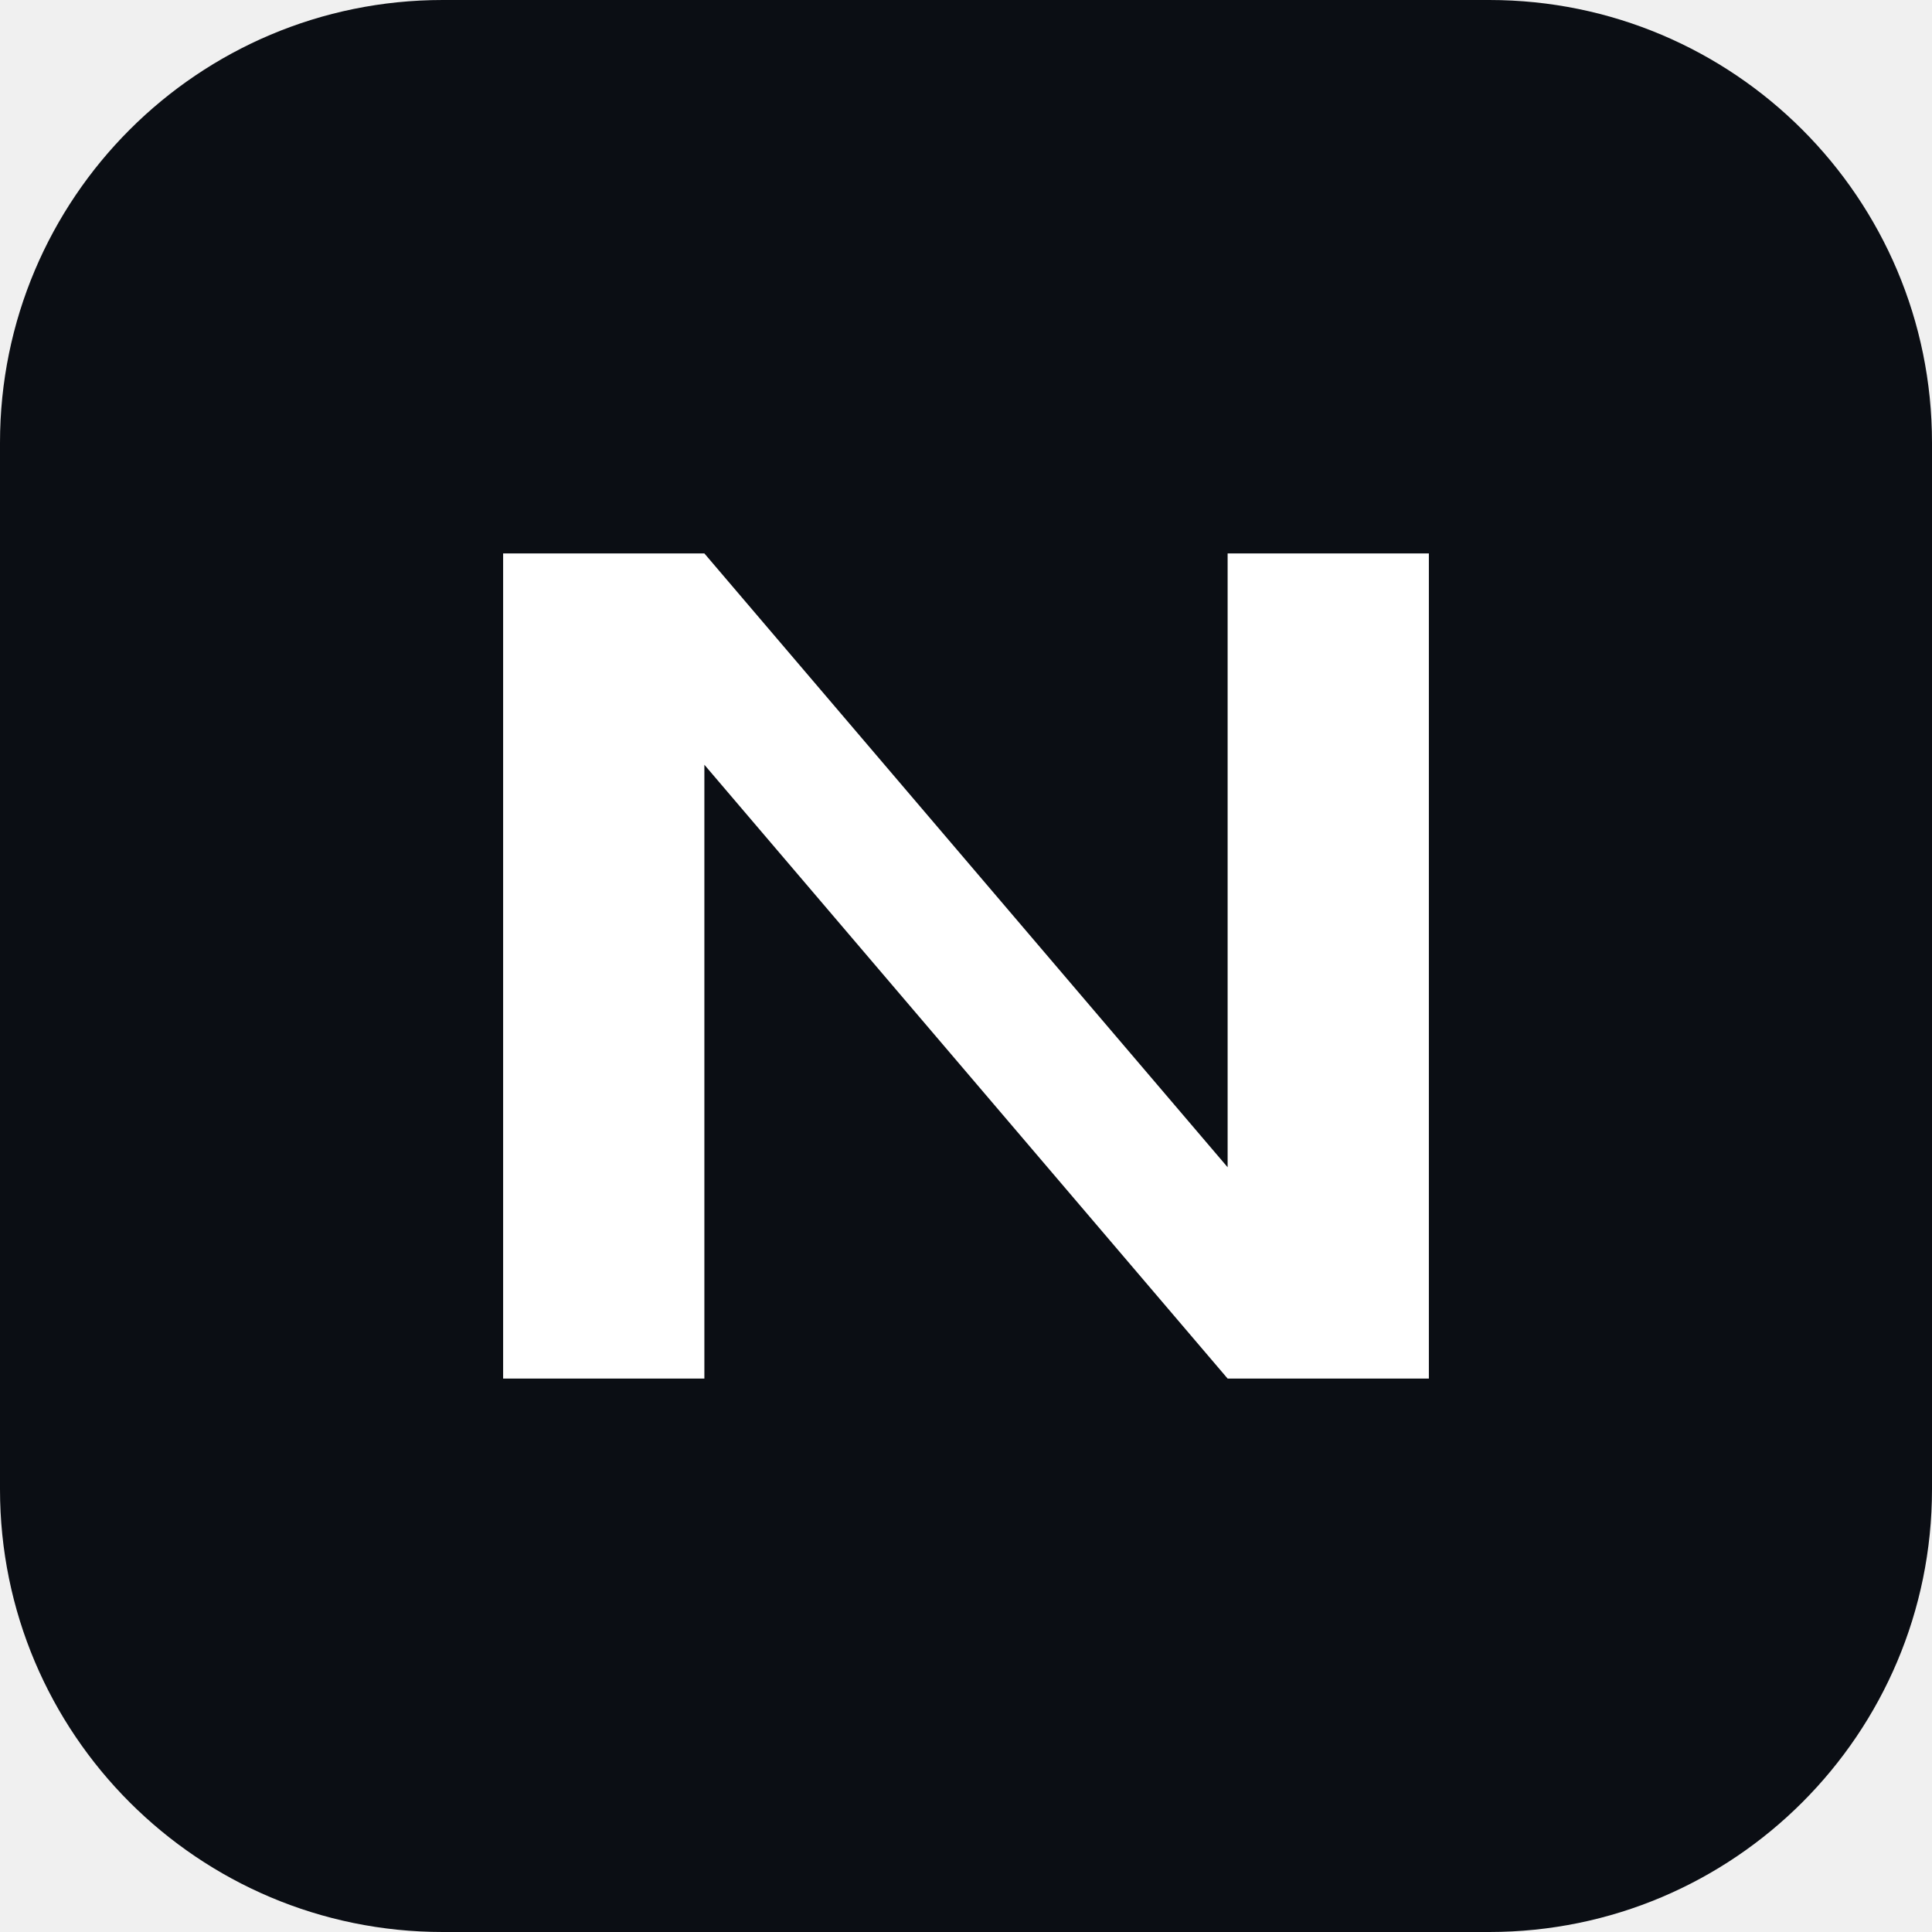
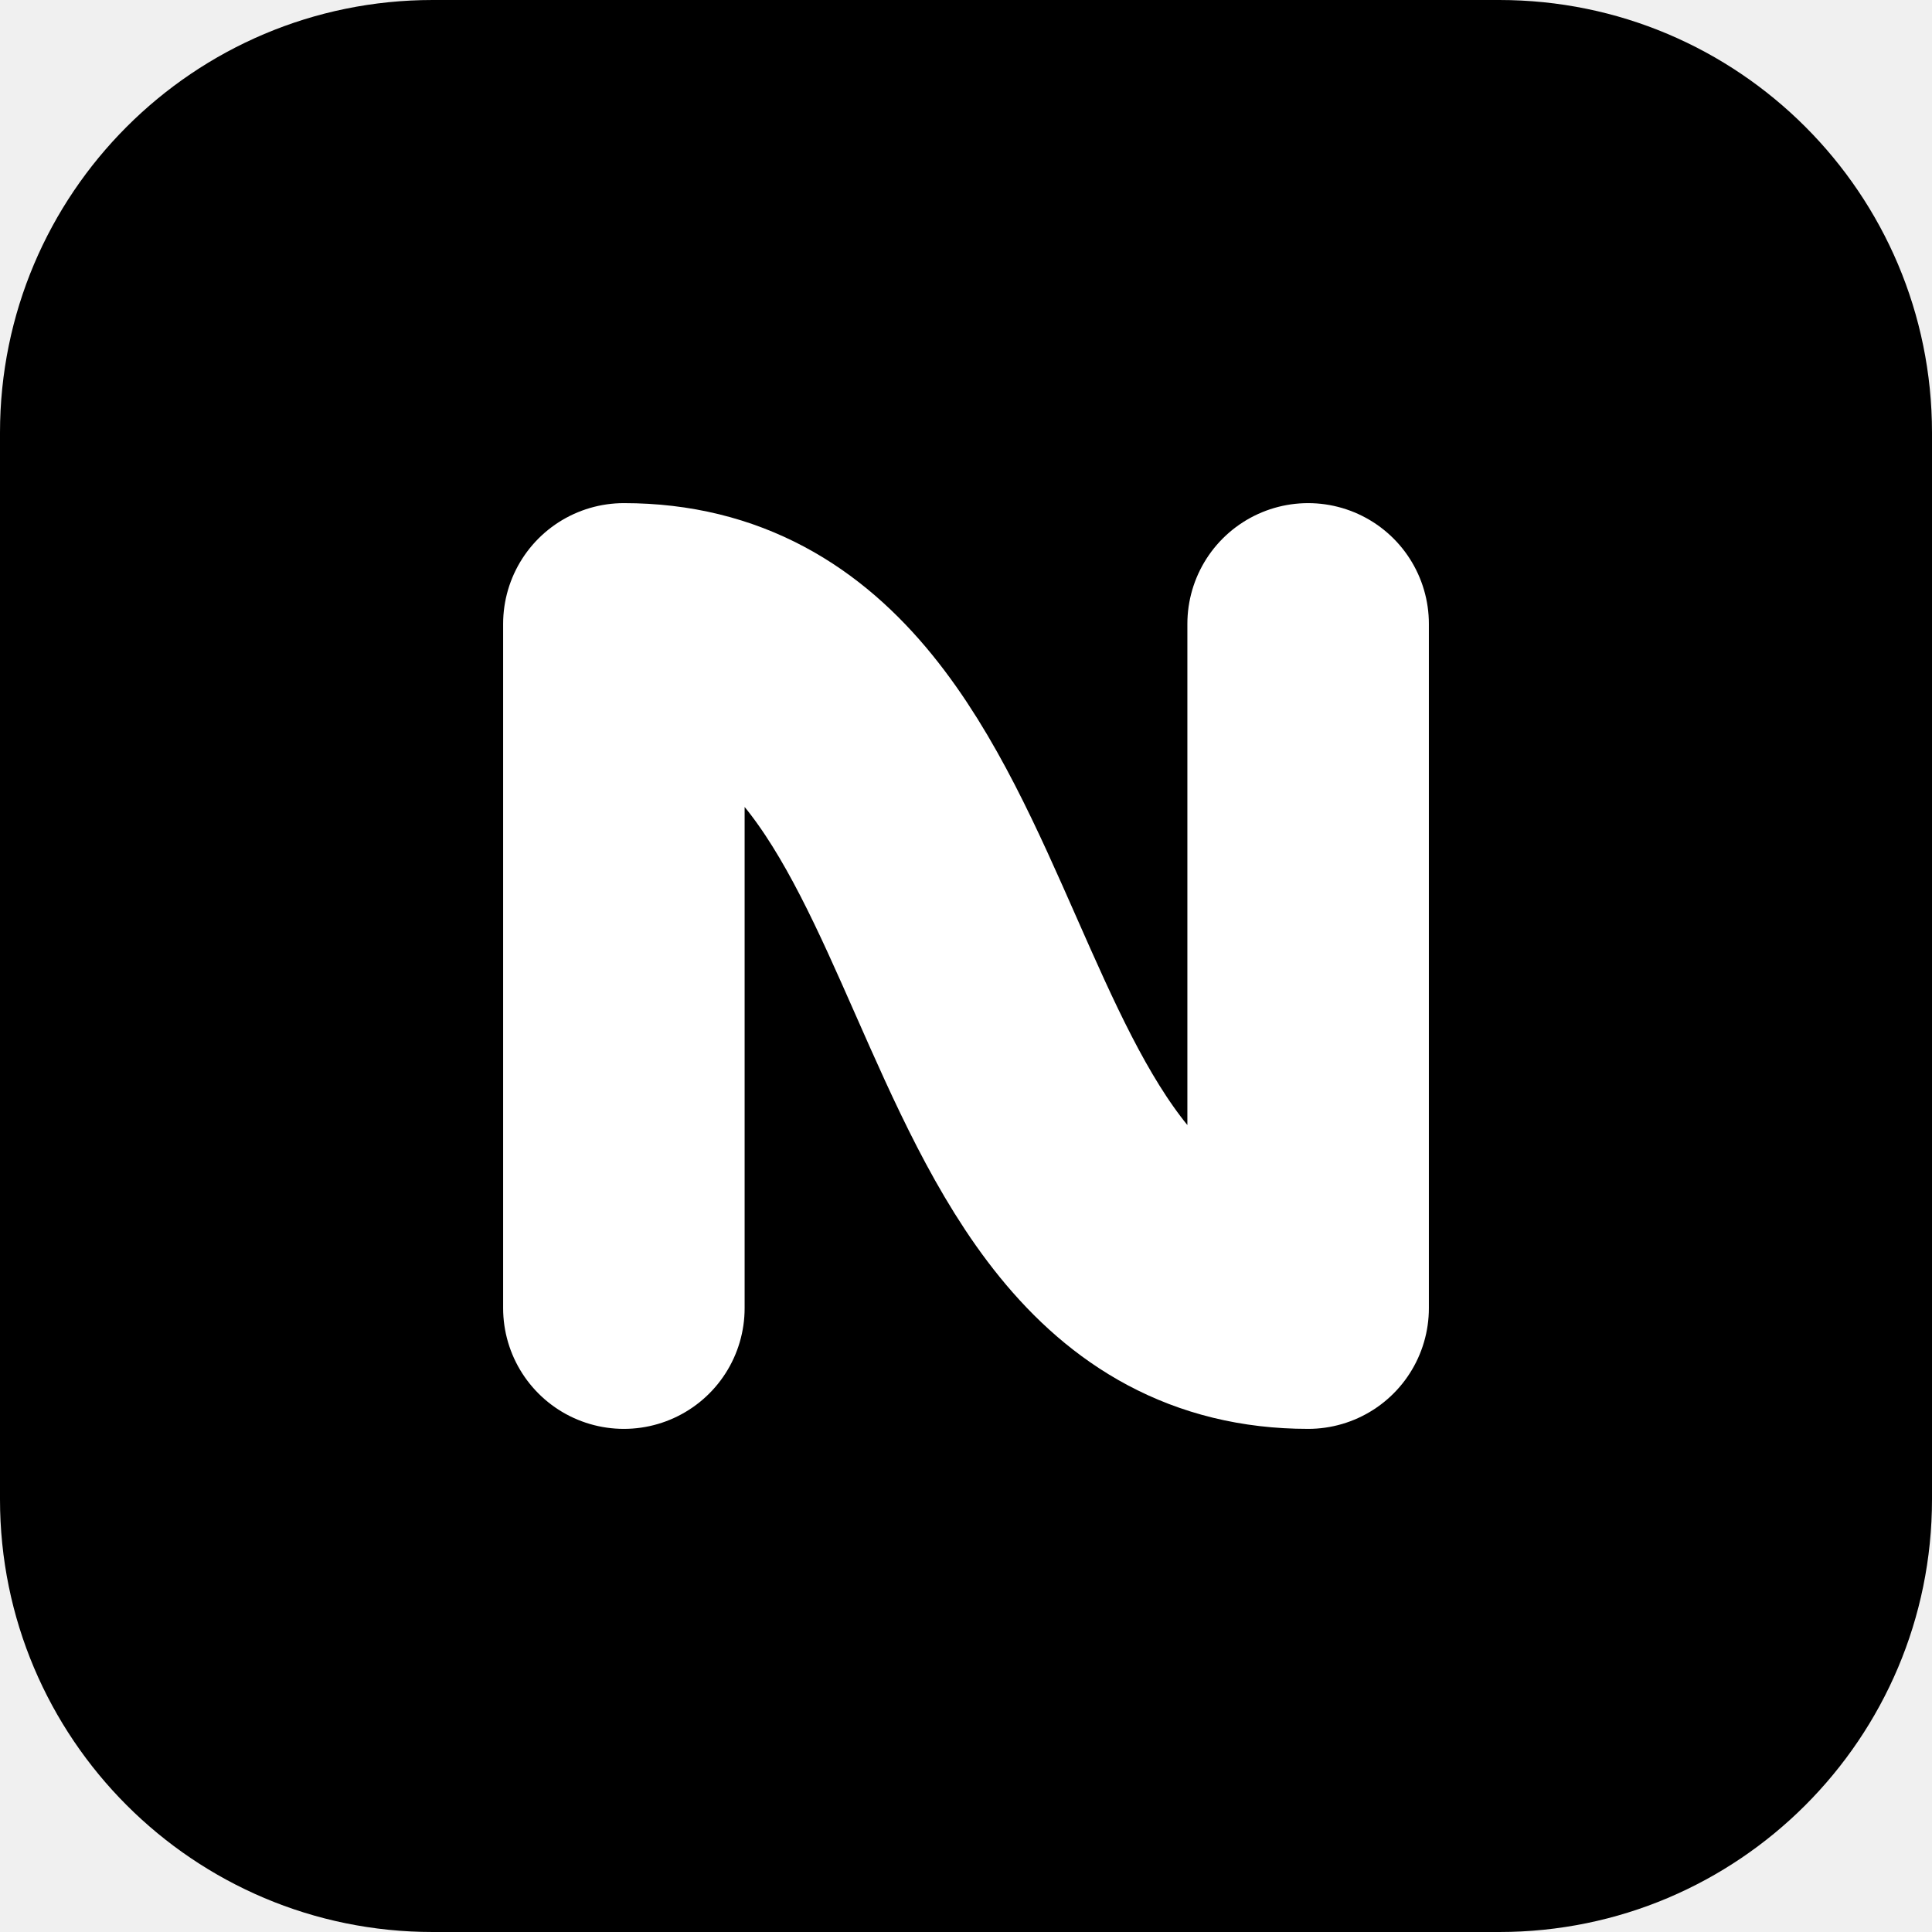
<svg xmlns="http://www.w3.org/2000/svg" viewBox="0 0 192 192">
-   <rect width="192" height="192" rx="44" fill="#0b0e14" />
-   <path d="M50 137V55h20l52 61V55h20v82h-20L70 76v61z" fill="#ffffff" />
+   <rect width="192" height="192" rx="43" fill="#000000" />
+   <g transform="translate(96 96) scale(1) translate(-96 -96)">
+     <path d="M62 130V62C100 62 92 130 130 130V62" fill="none" stroke="#ffffff" stroke-width="24" stroke-linecap="round" stroke-linejoin="round" />
+   </g>
</svg>
